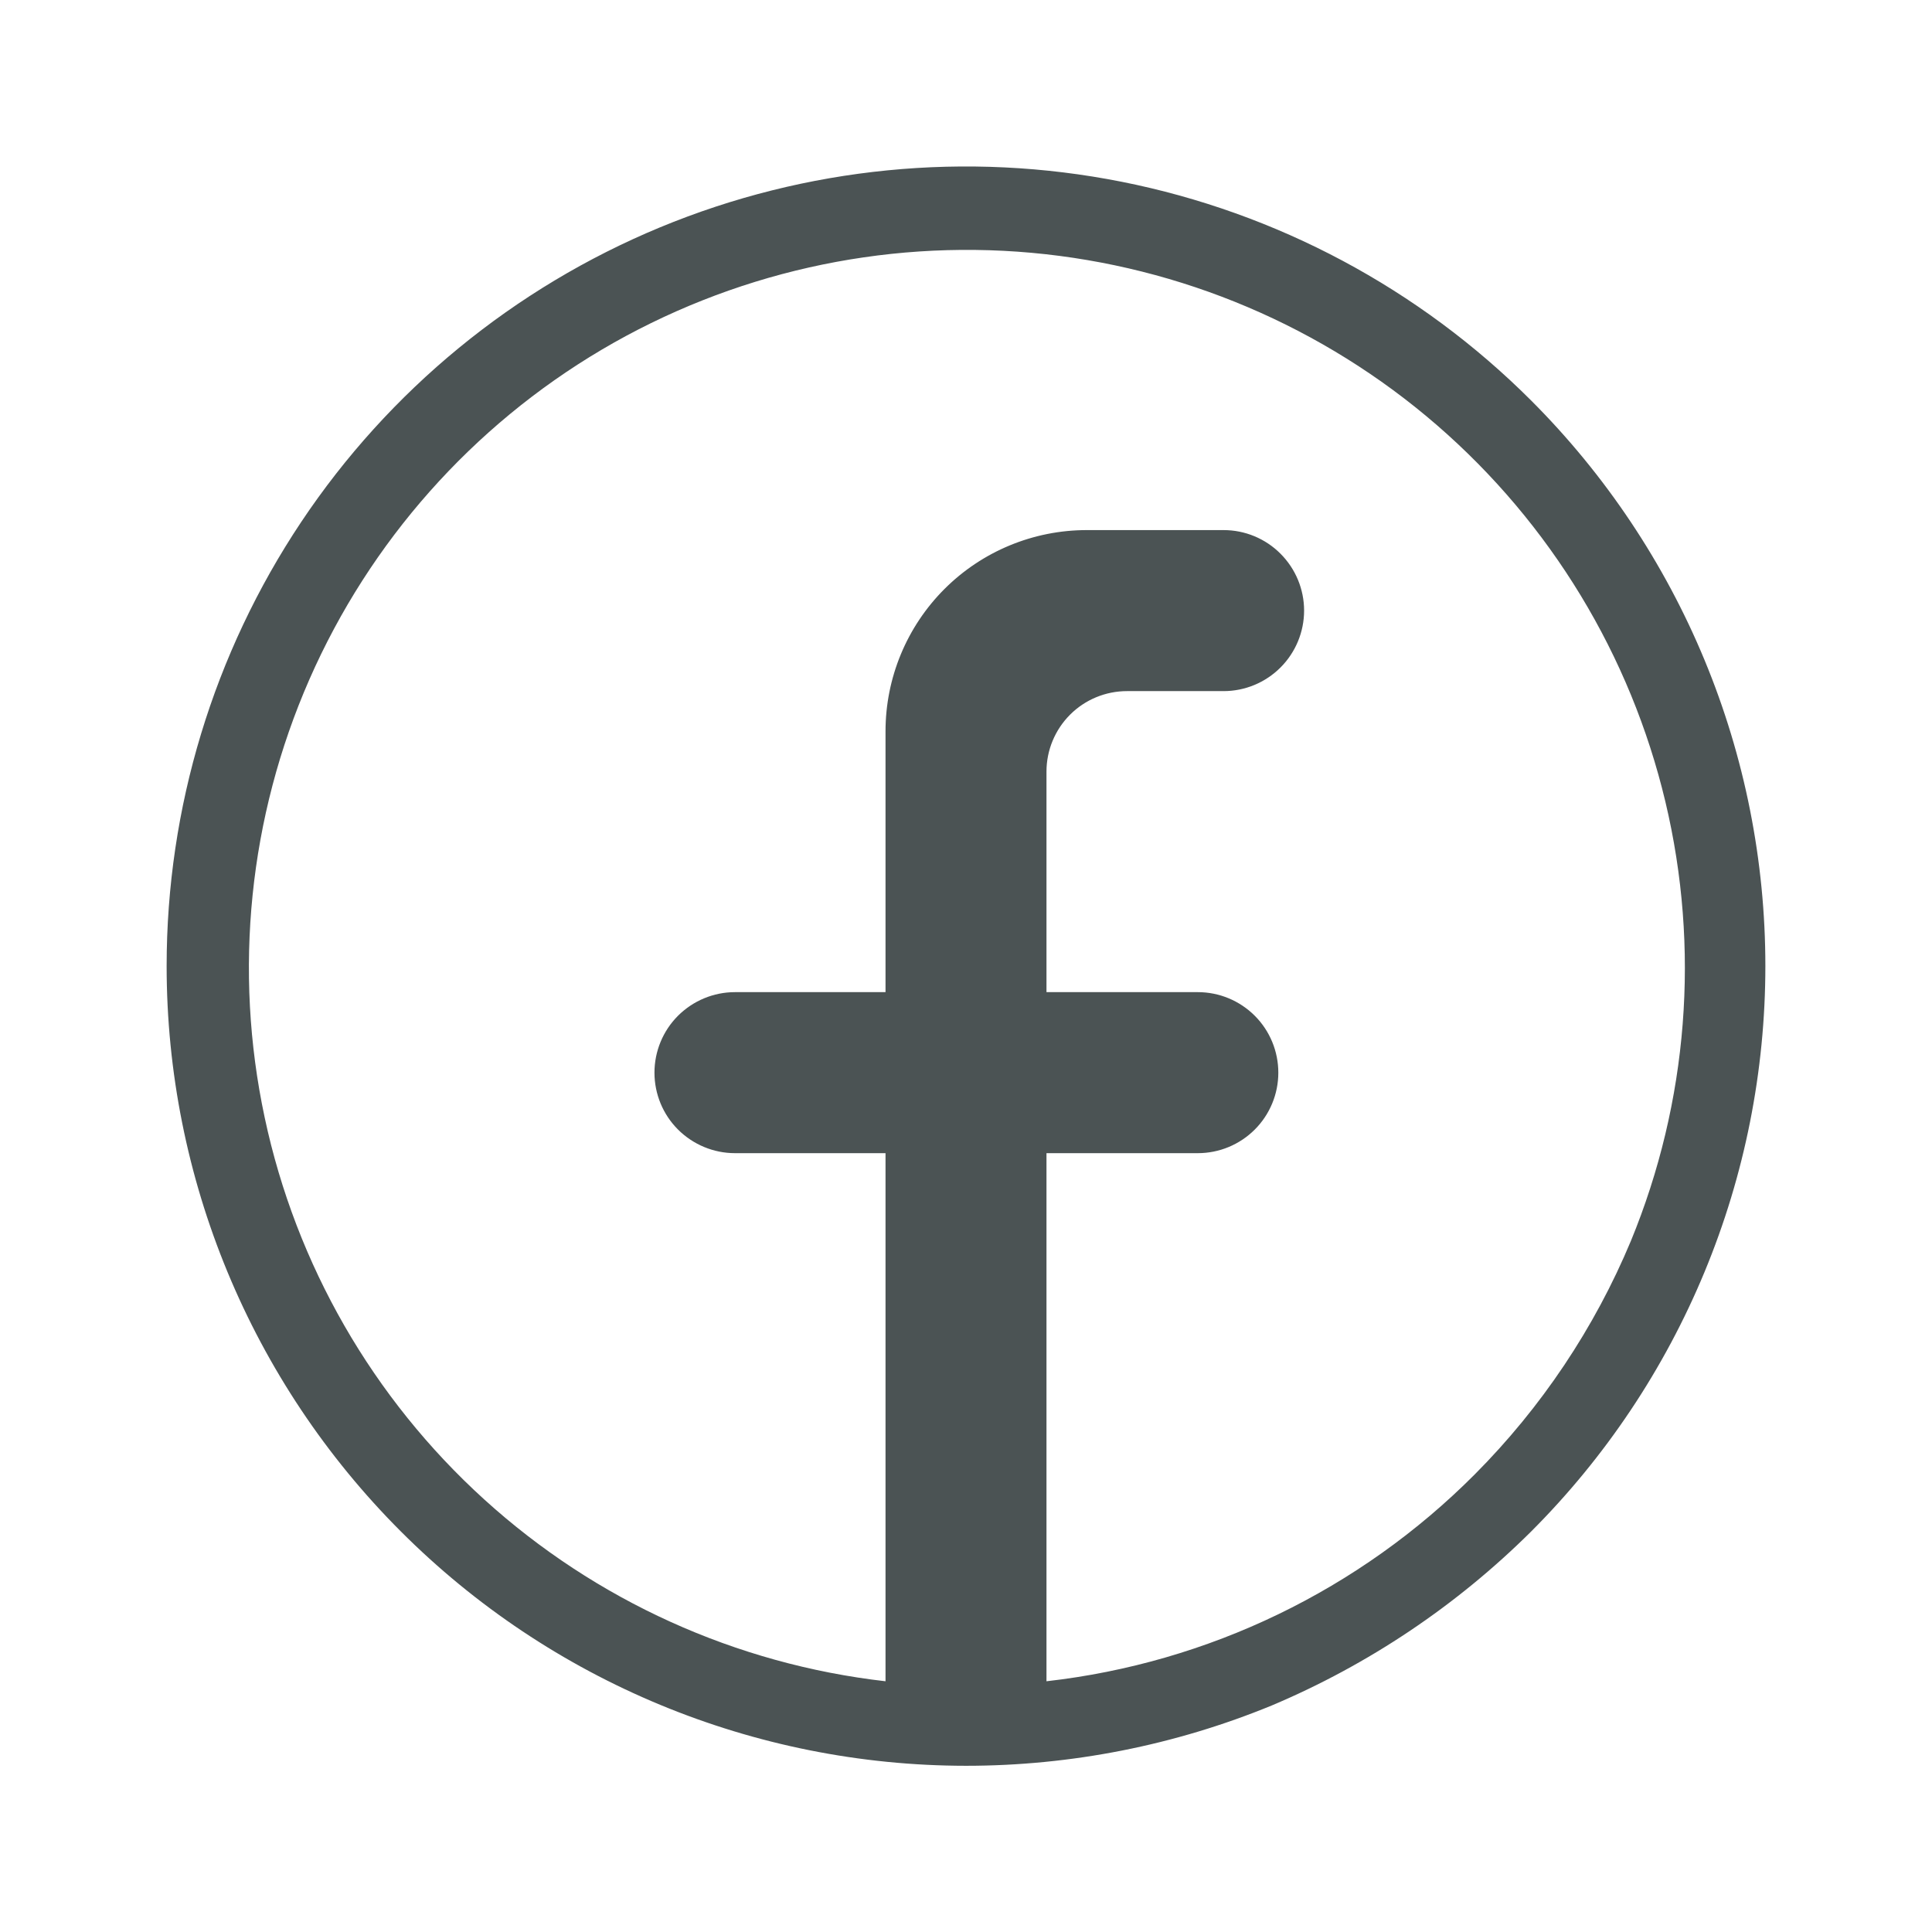
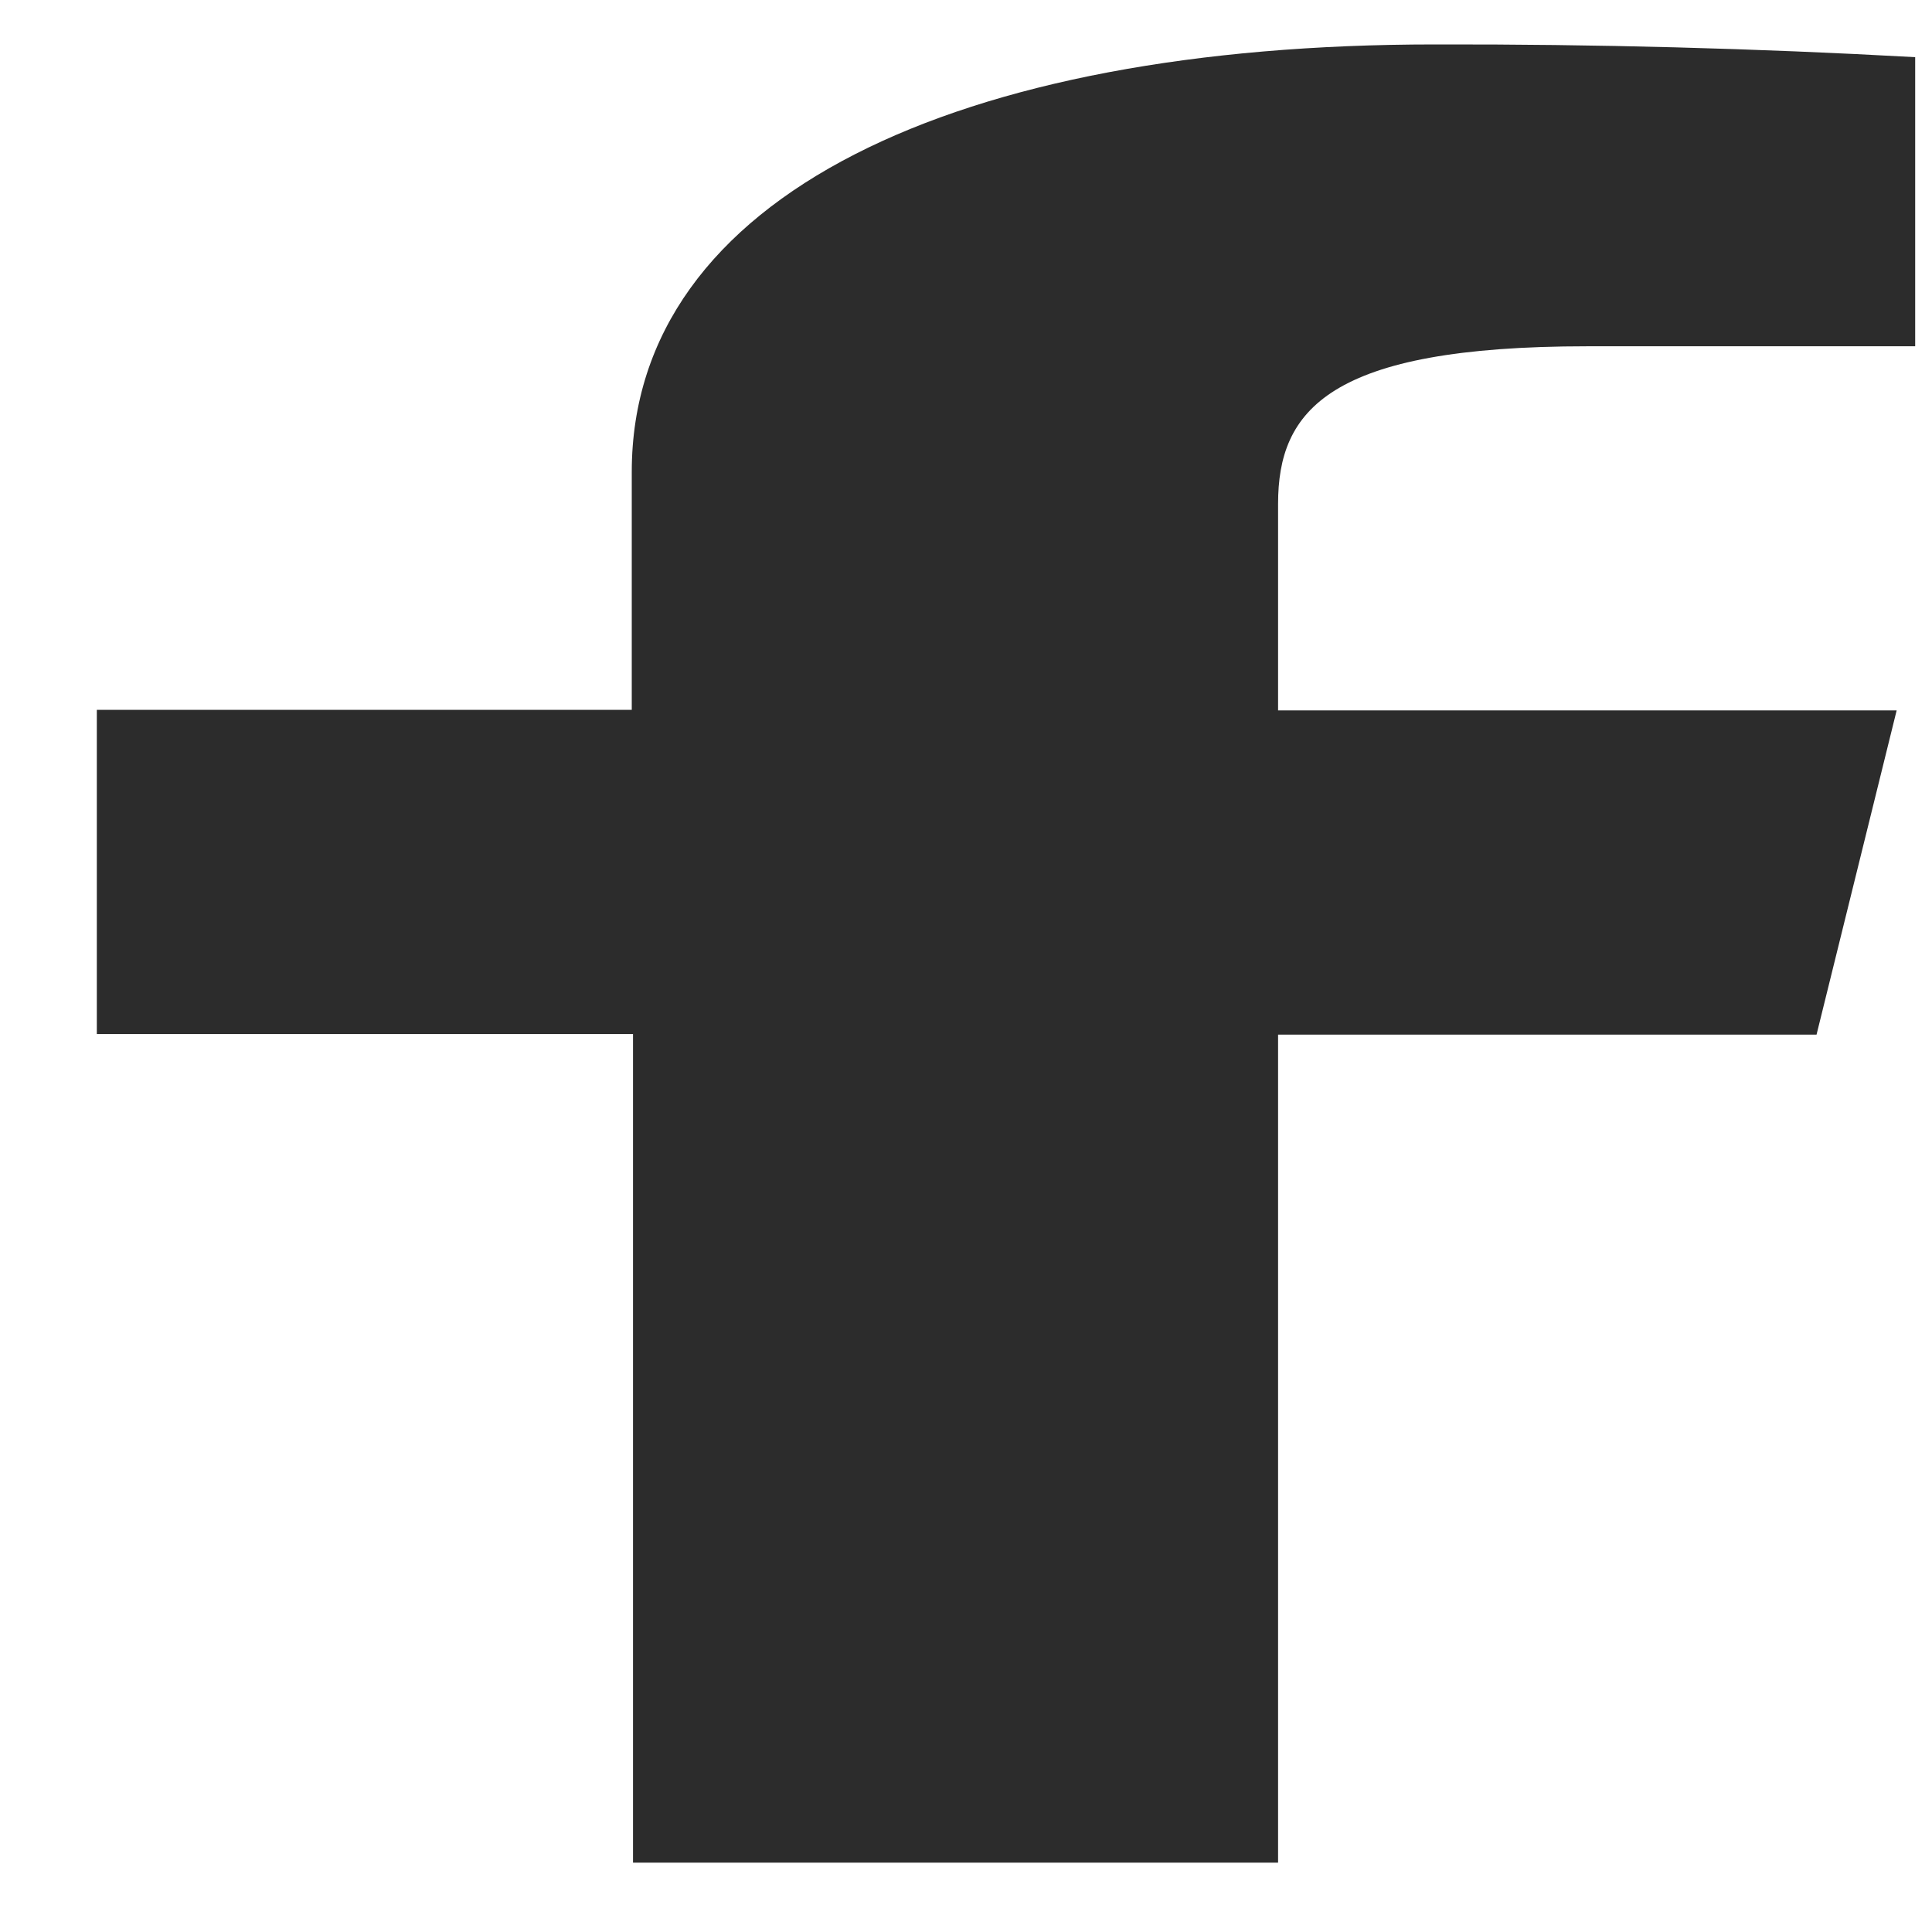
- <svg xmlns="http://www.w3.org/2000/svg" width="32" height="32" viewBox="0 0 32 32" fill="none">
-   <path d="M25.36 6.633C23.508 4.782 21.149 3.522 18.58 3.011C16.012 2.501 13.35 2.764 10.931 3.766C8.512 4.769 6.444 6.466 4.99 8.644C3.536 10.822 2.76 13.381 2.76 16C2.76 19.512 4.155 22.88 6.638 25.364C9.12 27.849 12.488 29.245 16 29.247C17.738 29.247 19.459 28.908 21.067 28.247C22.669 27.57 24.126 26.593 25.36 25.367C26.59 24.137 27.566 22.676 28.232 21.069C28.898 19.462 29.24 17.74 29.24 16C29.24 14.26 28.898 12.538 28.232 10.931C27.566 9.324 26.59 7.863 25.36 6.633ZM24.427 24.42C22.52 26.335 20.018 27.543 17.333 27.847V19.1H19.84C20.194 19.1 20.533 18.959 20.783 18.709C21.033 18.459 21.173 18.12 21.173 17.767C21.173 17.413 21.033 17.074 20.783 16.824C20.533 16.574 20.194 16.433 19.84 16.433H17.333V12.78C17.333 12.426 17.474 12.087 17.724 11.837C17.974 11.587 18.313 11.447 18.667 11.447H20.267C20.62 11.447 20.959 11.306 21.209 11.056C21.459 10.806 21.6 10.467 21.6 10.113C21.6 9.76 21.459 9.421 21.209 9.171C20.959 8.92 20.62 8.78 20.267 8.78H18C17.116 8.78 16.268 9.131 15.643 9.756C15.018 10.381 14.667 11.229 14.667 12.113V16.433H12.173C11.82 16.433 11.481 16.574 11.23 16.824C10.98 17.074 10.84 17.413 10.84 17.767C10.84 18.12 10.98 18.459 11.23 18.709C11.481 18.959 11.82 19.1 12.173 19.1H14.667V27.847C12.191 27.564 9.866 26.511 8.021 24.836C6.175 23.16 4.903 20.948 4.384 18.51C3.864 16.073 4.124 13.534 5.125 11.252C6.127 8.97 7.821 7.06 9.966 5.792C12.112 4.525 14.602 3.963 17.084 4.187C19.566 4.412 21.915 5.41 23.799 7.041C25.683 8.673 27.007 10.855 27.584 13.279C28.161 15.704 27.961 18.248 27.013 20.553C26.41 21.998 25.531 23.311 24.427 24.42Z" fill="#4B5354" />
+ <svg xmlns="http://www.w3.org/2000/svg" width="17" height="17" viewBox="0 0 17 17" fill="none">
+   <path d="M11.246 16.39V9.104H15.984L16.689 6.251H11.246V4.434C11.246 3.611 11.688 3.047 13.966 3.047H16.852V0.503C15.448 0.425 14.036 0.388 12.624 0.391C8.435 0.391 5.559 1.717 5.559 4.152V6.246H0.852V9.099H5.57V16.39H11.246Z" fill="#2C2C2C" />
</svg>
